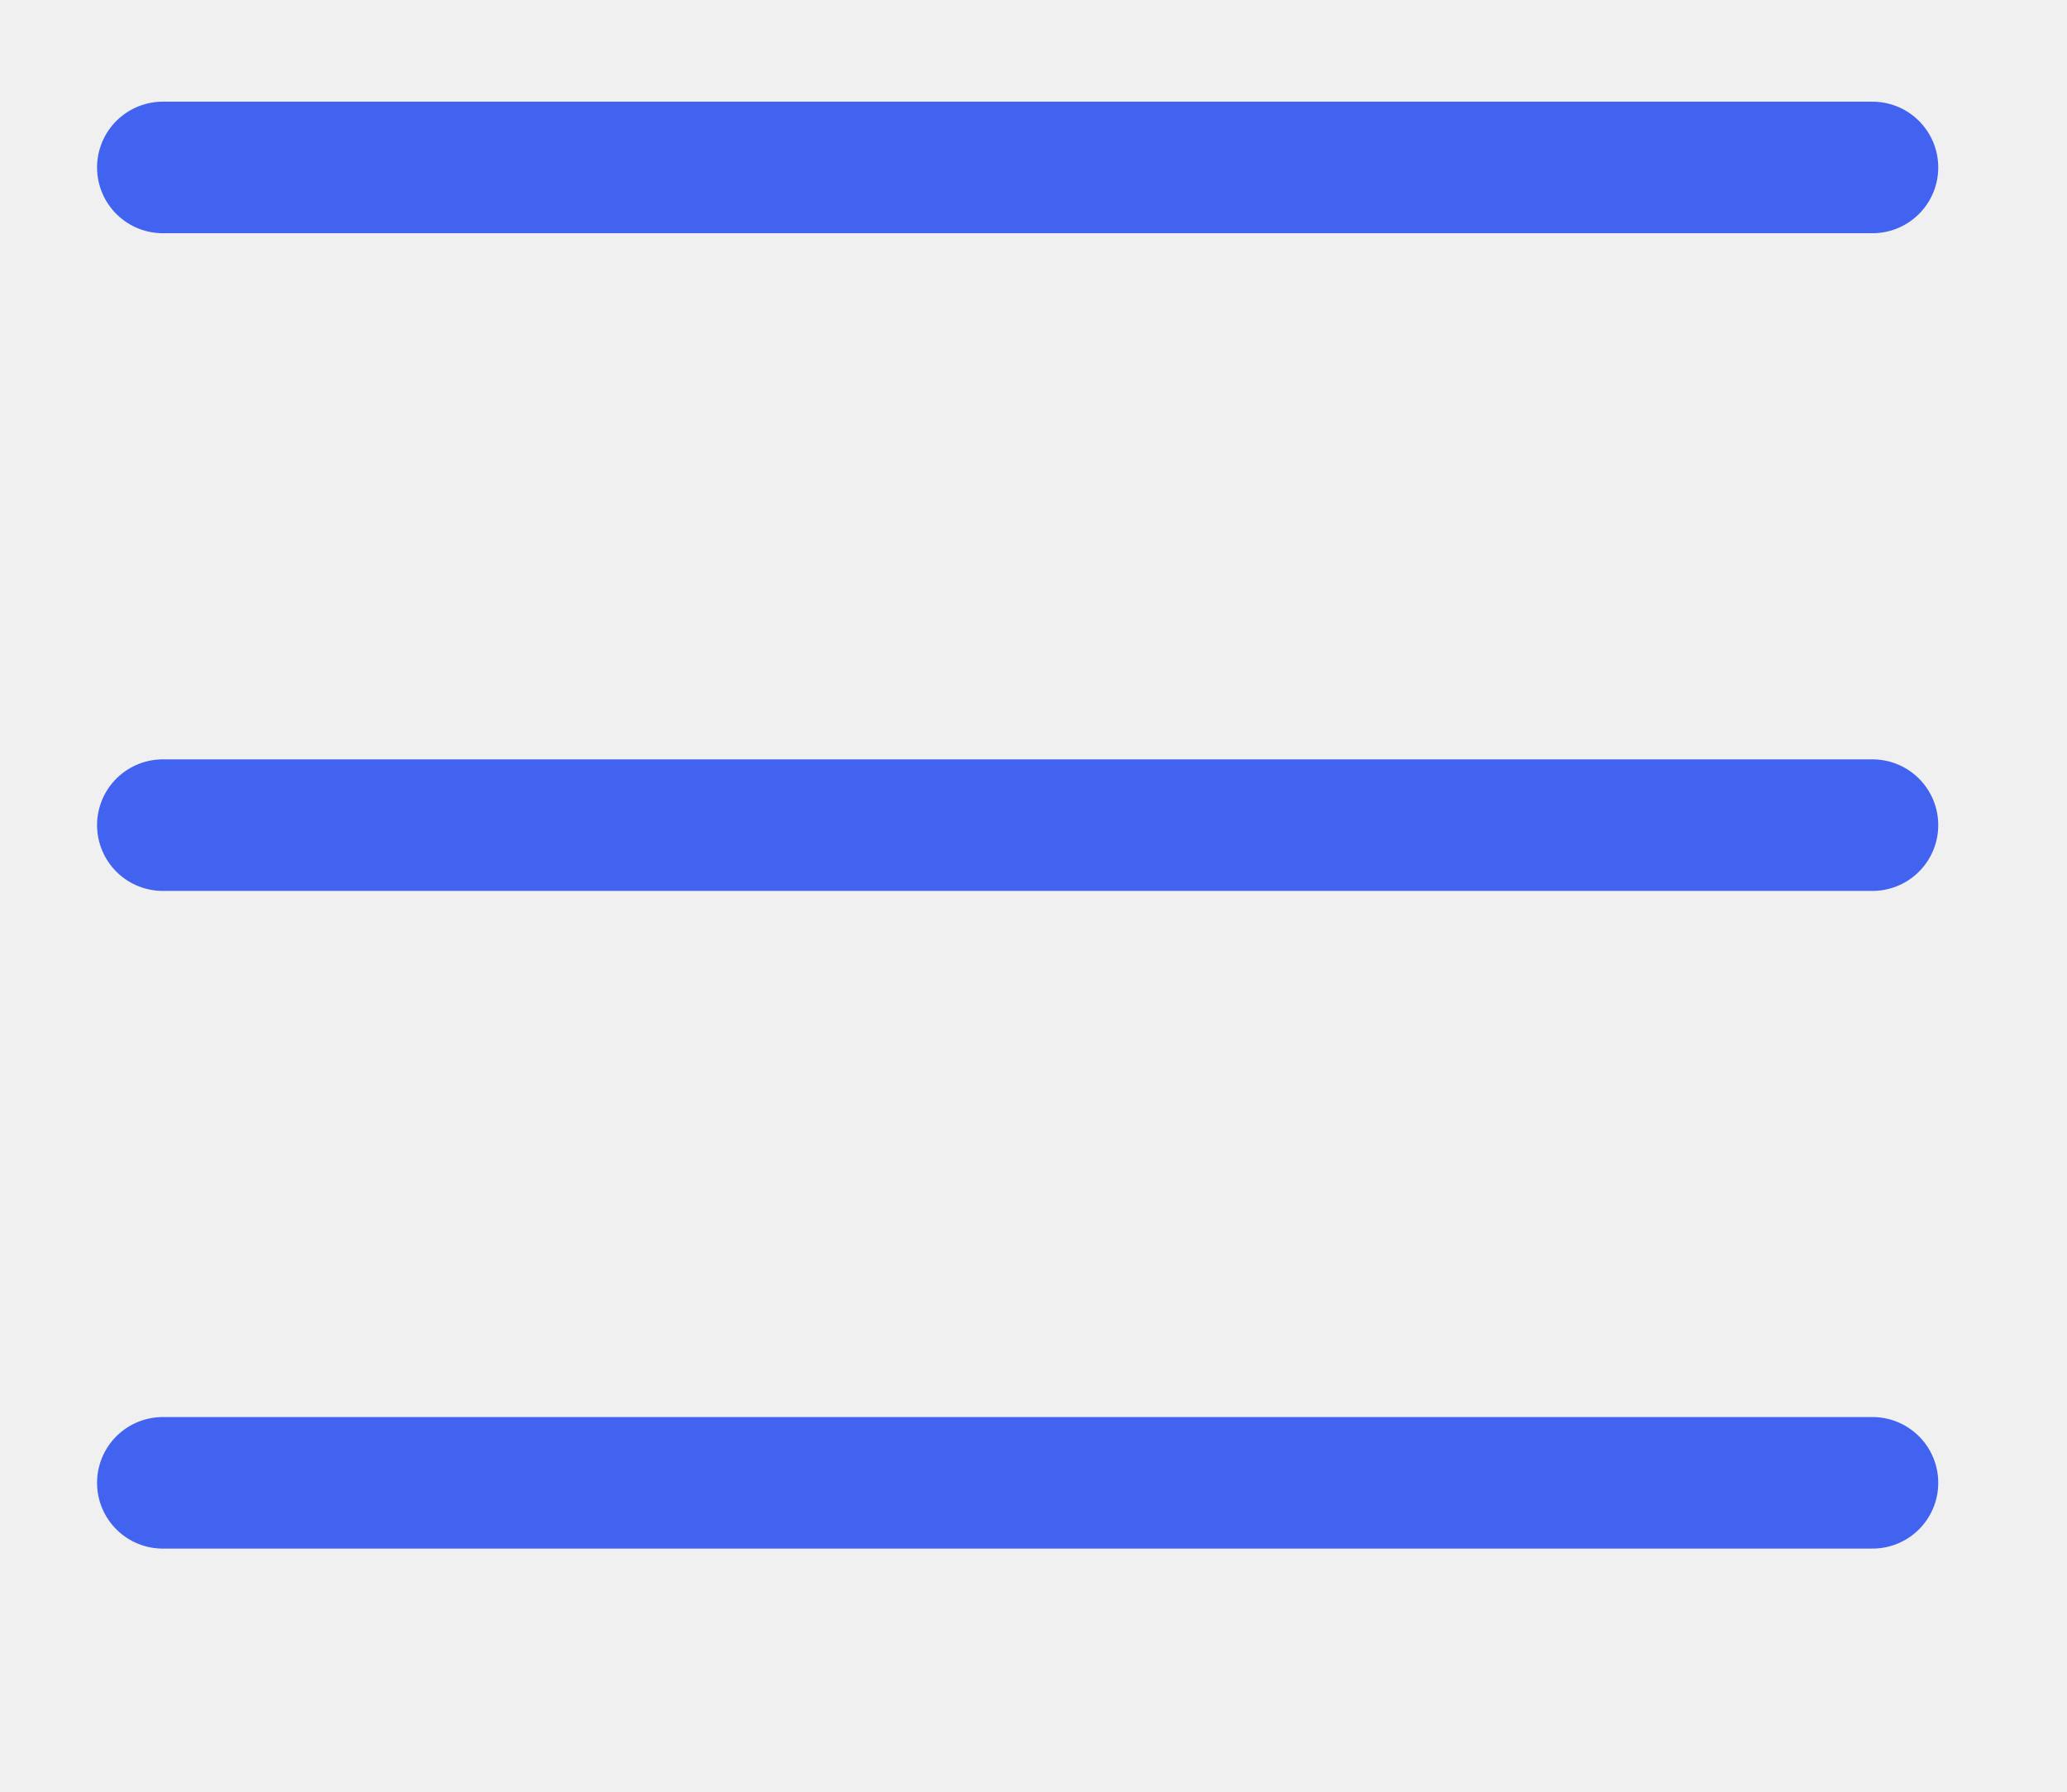
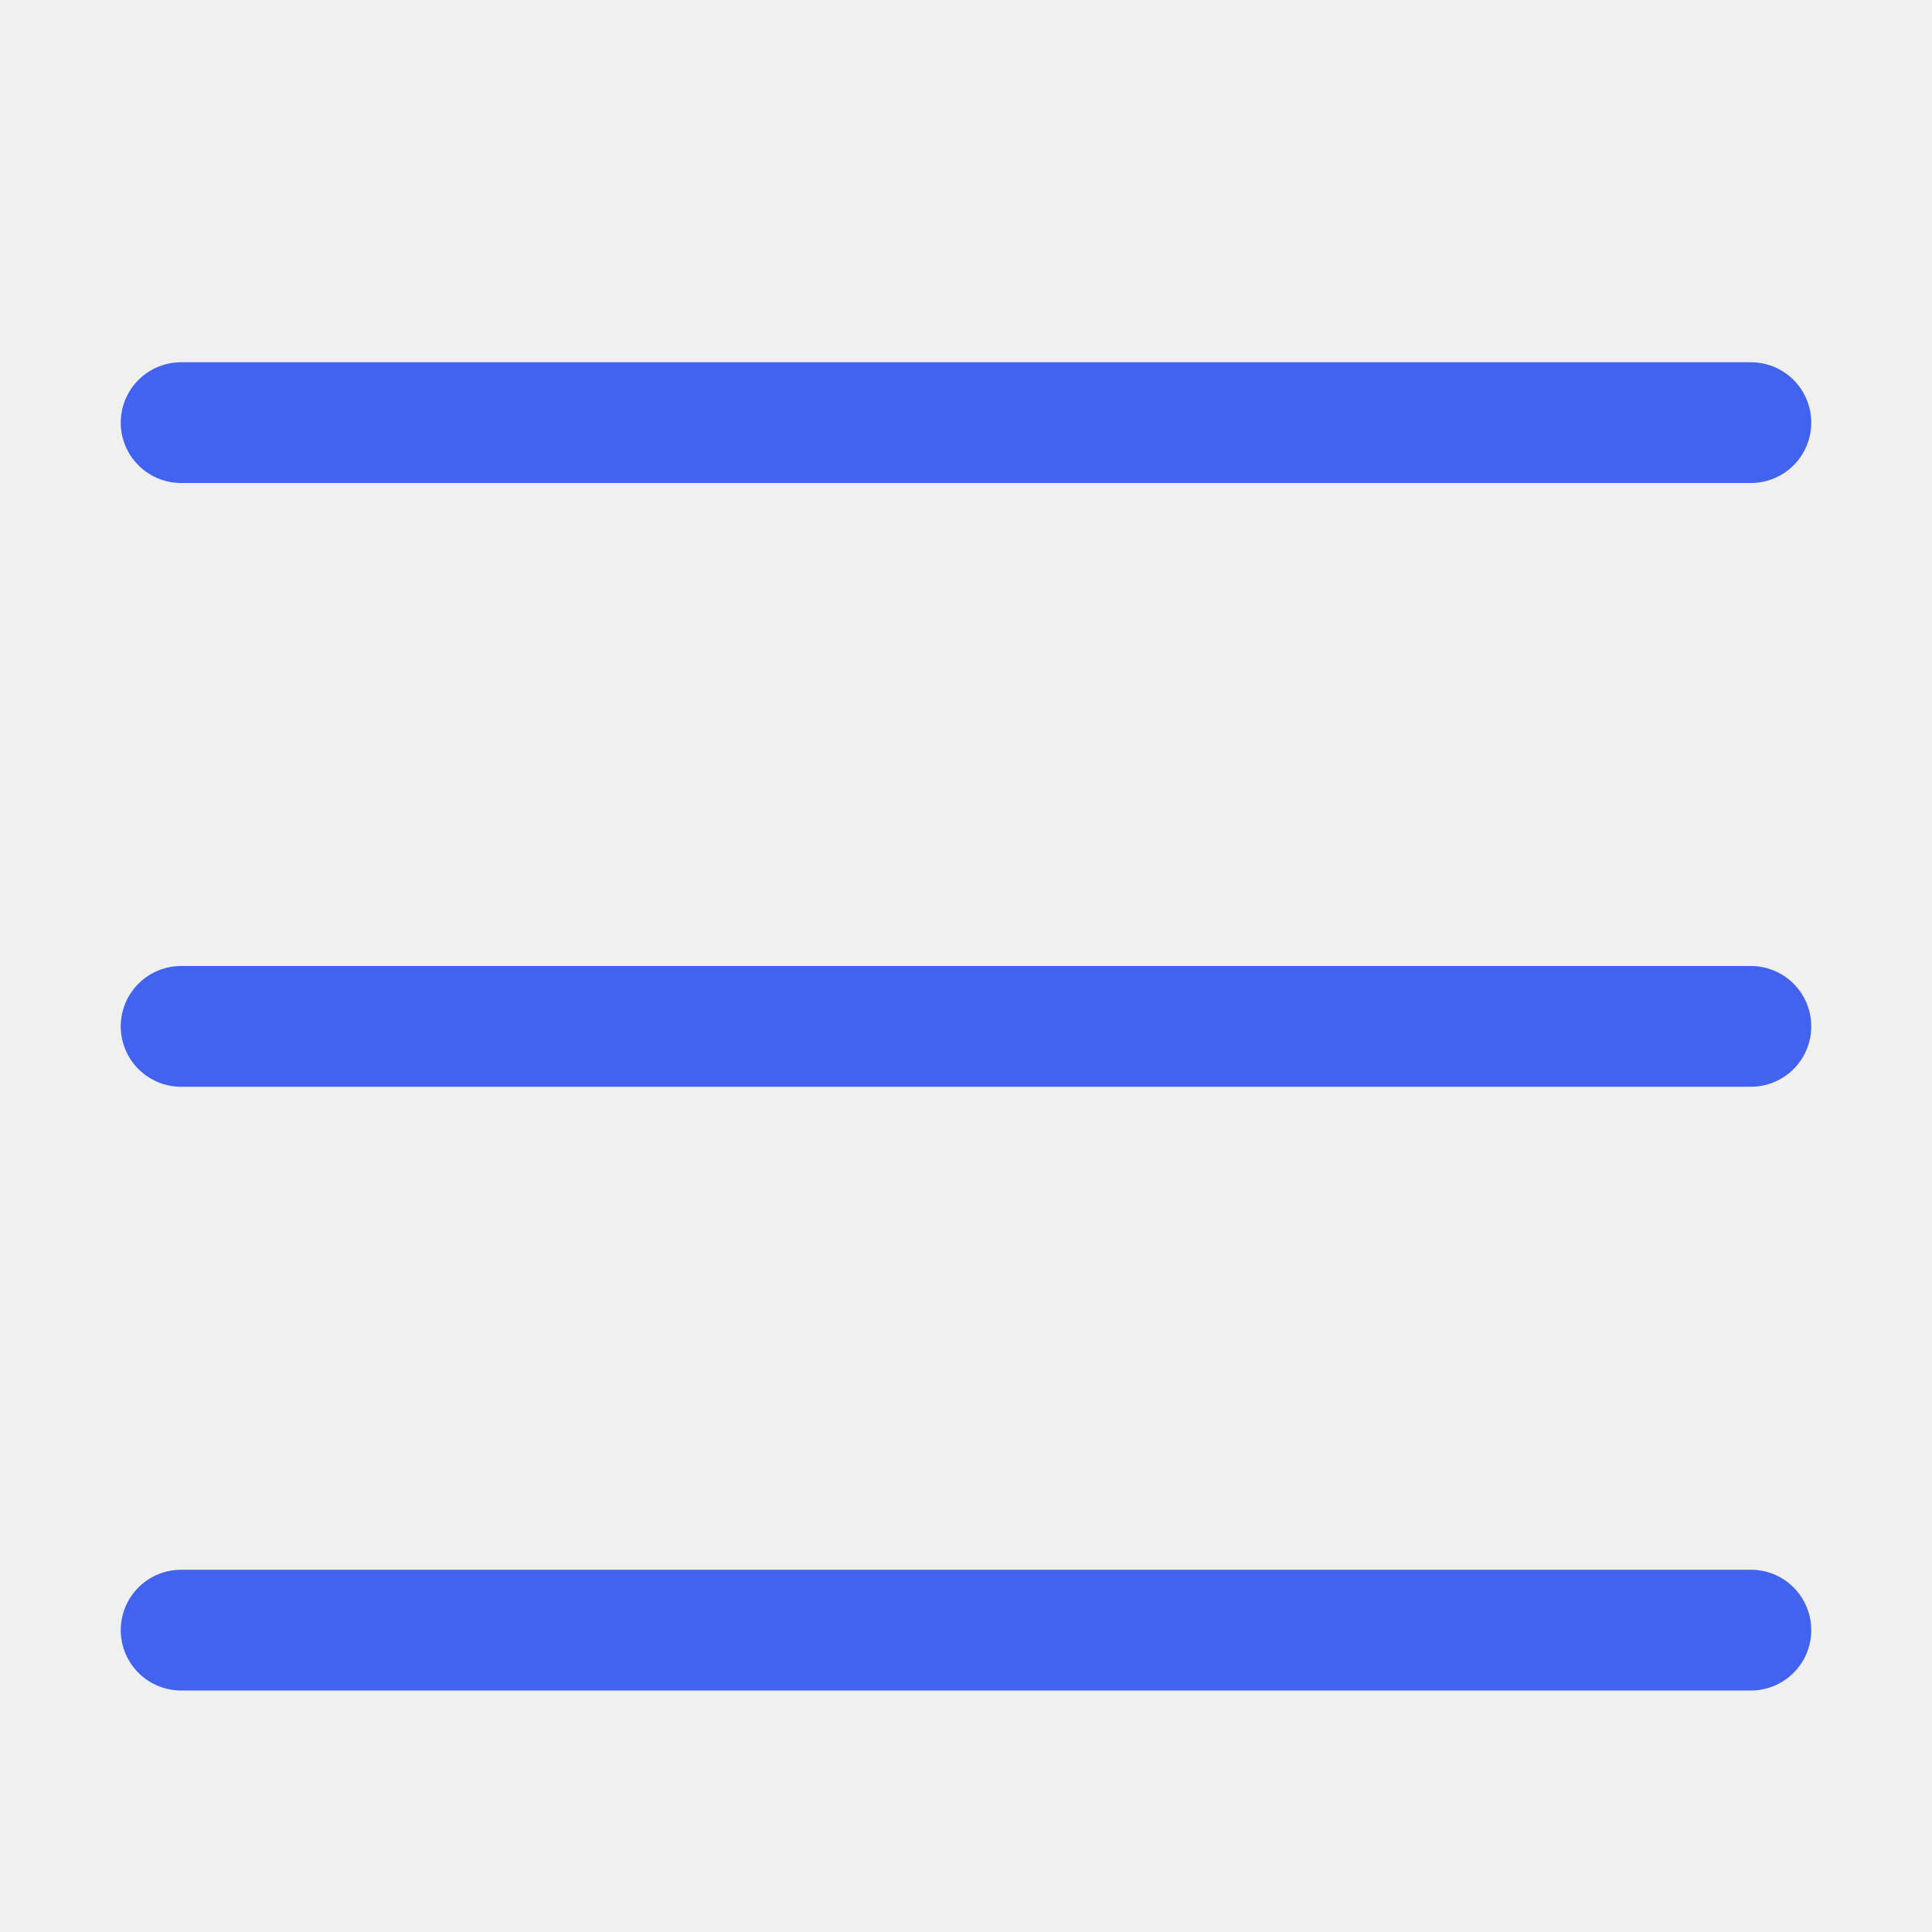
- <svg xmlns="http://www.w3.org/2000/svg" viewBox="-51.738 290.227 15.717 13.622" width="15.717px" height="13.622px" style="enable-background:new 0 0 400 1000;">
+ <svg xmlns="http://www.w3.org/2000/svg" viewBox="48 272 16 16" width="16px" height="16px">
  <defs>
-     <style>.cls-1,.cls-100,.cls-101,.cls-103,.cls-104,.cls-109,.cls-117,.cls-118,.cls-126,.cls-133,.cls-134,.cls-137,.cls-149,.cls-152,.cls-153,.cls-154,.cls-156,.cls-157,.cls-158,.cls-165,.cls-17,.cls-18,.cls-19,.cls-20,.cls-22,.cls-23,.cls-27,.cls-28,.cls-29,.cls-3,.cls-30,.cls-31,.cls-37,.cls-38,.cls-4,.cls-40,.cls-41,.cls-42,.cls-45,.cls-46,.cls-47,.cls-5,.cls-66,.cls-67,.cls-68,.cls-7,.cls-83,.cls-87,.cls-9,.cls-92,.cls-93,.cls-97,.cls-99{fill:none;}.cls-127,.cls-166,.cls-2,.cls-33,.cls-91{fill:#4262f0;}.cls-100,.cls-11,.cls-125,.cls-127,.cls-134,.cls-137,.cls-138,.cls-148,.cls-166,.cls-2,.cls-40,.cls-41,.cls-87,.cls-91{stroke:#4262f0;}.cls-10,.cls-100,.cls-101,.cls-103,.cls-104,.cls-107,.cls-109,.cls-11,.cls-12,.cls-126,.cls-13,.cls-132,.cls-148,.cls-157,.cls-158,.cls-16,.cls-166,.cls-171,.cls-19,.cls-2,.cls-20,.cls-27,.cls-28,.cls-29,.cls-37,.cls-38,.cls-4,.cls-41,.cls-43,.cls-44,.cls-45,.cls-66,.cls-67,.cls-68,.cls-7,.cls-81,.cls-84,.cls-85,.cls-87,.cls-92,.cls-93,.cls-94,.cls-95,.cls-96,.cls-99{stroke-miterlimit:10;}.cls-110,.cls-133,.cls-153,.cls-27,.cls-3,.cls-84{stroke:#fff;}.cls-103,.cls-104,.cls-105,.cls-107,.cls-108,.cls-110,.cls-117,.cls-118,.cls-119,.cls-120,.cls-121,.cls-122,.cls-123,.cls-124,.cls-125,.cls-127,.cls-128,.cls-129,.cls-133,.cls-135,.cls-136,.cls-137,.cls-138,.cls-149,.cls-150,.cls-152,.cls-153,.cls-154,.cls-155,.cls-156,.cls-158,.cls-159,.cls-17,.cls-18,.cls-19,.cls-20,.cls-22,.cls-24,.cls-25,.cls-27,.cls-29,.cls-3,.cls-31,.cls-37,.cls-39,.cls-40,.cls-41,.cls-42,.cls-46,.cls-5,.cls-64,.cls-66,.cls-68,.cls-7,.cls-83,.cls-85,.cls-88,.cls-89,.cls-90,.cls-91,.cls-92,.cls-93,.cls-96,.cls-97,.cls-99{stroke-linecap:round;}.cls-105,.cls-108,.cls-110,.cls-117,.cls-118,.cls-119,.cls-120,.cls-121,.cls-122,.cls-123,.cls-124,.cls-125,.cls-127,.cls-128,.cls-129,.cls-133,.cls-134,.cls-135,.cls-136,.cls-137,.cls-138,.cls-149,.cls-150,.cls-153,.cls-154,.cls-155,.cls-159,.cls-165,.cls-17,.cls-18,.cls-22,.cls-23,.cls-24,.cls-25,.cls-3,.cls-30,.cls-31,.cls-35,.cls-39,.cls-40,.cls-42,.cls-46,.cls-47,.cls-5,.cls-64,.cls-83,.cls-88,.cls-89,.cls-90,.cls-91,.cls-97{stroke-linejoin:round;}.cls-10,.cls-108,.cls-150,.cls-154,.cls-157,.cls-158,.cls-16,.cls-23,.cls-25,.cls-28,.cls-29,.cls-30,.cls-31,.cls-35,.cls-39,.cls-4,.cls-47,.cls-5,.cls-7,.cls-85{stroke:#586074;}.cls-24,.cls-6{fill:#7c869c;}.cls-108,.cls-150,.cls-16,.cls-163,.cls-25,.cls-8,.cls-85{fill:#586074;}.cls-148,.cls-21,.cls-86,.cls-9{opacity:0;}.cls-10,.cls-11,.cls-110,.cls-111,.cls-12,.cls-135,.cls-136,.cls-138,.cls-14,.cls-148,.cls-161,.cls-21,.cls-35,.cls-39,.cls-44,.cls-64,.cls-84,.cls-86,.cls-88,.cls-94{fill:#fff;}.cls-101,.cls-12,.cls-13,.cls-159,.cls-17,.cls-19,.cls-42,.cls-67,.cls-68,.cls-88,.cls-89{stroke:#31b491;}.cls-13,.cls-15,.cls-159,.cls-89{fill:#31b491;}.cls-100,.cls-103,.cls-104,.cls-105,.cls-159,.cls-17,.cls-18,.cls-28,.cls-29,.cls-30,.cls-31,.cls-67,.cls-68,.cls-93,.cls-95,.cls-96{stroke-width:2px;}.cls-18,.cls-45,.cls-46,.cls-81,.cls-92,.cls-93{stroke:#f07d42;}.cls-156,.cls-165,.cls-171,.cls-20,.cls-38,.cls-43,.cls-83,.cls-94{stroke:#ec4243;}.cls-107,.cls-132,.cls-22,.cls-90,.cls-99{stroke:#1f2229;}.cls-23{stroke-linecap:square;}.cls-24,.cls-64{stroke:#7c869c;}.cls-171,.cls-26,.cls-43{fill:#ec4243;}.cls-32,.cls-81{fill:#f07d42;}.cls-105,.cls-120,.cls-34{fill:#99a1b2;}.cls-36{clip-path:url(#clip-path);}.cls-104,.cls-37,.cls-44{stroke:#d3d7de;}.cls-48{fill:#ec1c24;}.cls-49{fill:#0057a7;}.cls-50{fill:#006838;}.cls-51{fill:#f48120;}.cls-52{fill:url(#linear-gradient);}.cls-53{fill:url(#linear-gradient-2);}.cls-54{fill:url(#linear-gradient-3);}.cls-55{fill:url(#linear-gradient-4);}.cls-56{fill:url(#linear-gradient-5);}.cls-57{fill:url(#linear-gradient-6);}.cls-58{fill:url(#linear-gradient-7);}.cls-59{fill:url(#linear-gradient-8);}.cls-60{fill:url(#linear-gradient-9);}.cls-61{fill:url(#linear-gradient-10);}.cls-62{fill:url(#linear-gradient-11);}.cls-63{fill:url(#linear-gradient-12);}.cls-65{clip-path:url(#clip-path-2);}.cls-103,.cls-105,.cls-117,.cls-120,.cls-66{stroke:#99a1b2;}.cls-69{fill:#e64a19;}.cls-70{fill:#5a2479;}.cls-71{fill:#8034ad;}.cls-72{fill:#f2f2f2;}.cls-73{fill:#f14336;}.cls-74{fill:#d32e2a;}.cls-75{fill:#ffd15c;}.cls-76{fill:#f8b64c;}.cls-77{fill:#40596b;}.cls-78{fill:#cdd6e0;}.cls-79{fill:#ff7058;}.cls-80{fill:#b8642f;}.cls-82{fill:#d3d7de;}.cls-111,.cls-86{fill-opacity:0;}.cls-107,.cls-132,.cls-90{fill:#1f2229;}.cls-132,.cls-90{opacity:0.6;}.cls-155,.cls-95,.cls-96{fill:#636c83;}.cls-135,.cls-136,.cls-155,.cls-95,.cls-96{stroke:#636c83;}.cls-97{stroke:#892320;}.cls-98{fill:#e9b449;}.cls-102{fill:#337eff;}.cls-106{clip-path:url(#clip-path-3);}.cls-107{opacity:0.4;}.cls-108,.cls-127{stroke-width:0.5px;}.cls-109{stroke:#000;}.cls-112{fill:#e2e4e9;}.cls-113,.cls-119,.cls-121{fill:#c5c9d3;}.cls-114,.cls-124,.cls-125{fill:#5a76f2;}.cls-115,.cls-122{fill:#899df5;}.cls-116,.cls-123{fill:#b8c4f9;}.cls-118,.cls-124{stroke:#5a76f2;}.cls-119{stroke:#bdbdbd;}.cls-121{stroke:#c5c9d3;}.cls-122{stroke:#899df5;}.cls-123{stroke:#b8c4f9;}.cls-126{stroke:#757575;}.cls-128{fill:#2b4eee;stroke:#2b4eee;}.cls-129{fill:#133bec;stroke:#133bec;}.cls-130{fill:#6442f0;}.cls-131{fill:#295394;}.cls-133{stroke-width:4px;}.cls-136,.cls-137,.cls-149,.cls-150,.cls-152,.cls-153,.cls-154,.cls-155,.cls-156,.cls-157,.cls-158{stroke-width:1.5px;}.cls-139{fill:url(#linear-gradient-13);}.cls-140{fill:url(#linear-gradient-14);}.cls-141{fill:url(#linear-gradient-15);}.cls-142{fill:url(#linear-gradient-16);}.cls-143{fill:url(#linear-gradient-17);}.cls-144{fill:url(#linear-gradient-18);}.cls-145{fill:url(#linear-gradient-19);}.cls-146{fill:#2680eb;}.cls-147{fill:red;}.cls-148,.cls-166,.cls-171{stroke-width:0;}.cls-149,.cls-152{stroke:#424857;}.cls-151{fill:#424857;}.cls-160{fill:url(#linear-gradient-20);}.cls-161,.cls-163{fill-rule:evenodd;}.cls-162{fill:#0077b5;}.cls-164{fill:url(#linear-gradient-21);}.cls-167{fill:#1ab6ff;}.cls-168{fill:#207245;}.cls-169{fill:#cb4424;}.cls-170{fill:#c50606;}</style>
+     <style>.cls-1,.cls-100,.cls-101,.cls-103,.cls-104,.cls-109,.cls-117,.cls-118,.cls-126,.cls-133,.cls-134,.cls-137,.cls-149,.cls-152,.cls-153,.cls-154,.cls-156,.cls-157,.cls-158,.cls-165,.cls-17,.cls-18,.cls-19,.cls-20,.cls-22,.cls-23,.cls-27,.cls-28,.cls-29,.cls-3,.cls-30,.cls-31,.cls-37,.cls-38,.cls-4,.cls-40,.cls-41,.cls-42,.cls-45,.cls-46,.cls-47,.cls-5,.cls-66,.cls-67,.cls-68,.cls-7,.cls-83,.cls-87,.cls-9,.cls-92,.cls-93,.cls-97,.cls-99{fill:none;}.cls-127,.cls-166,.cls-2,.cls-33,.cls-91{fill:#4262F0;}.cls-100,.cls-11,.cls-125,.cls-127,.cls-134,.cls-137,.cls-138,.cls-148,.cls-166,.cls-2,.cls-40,.cls-41,.cls-87,.cls-91{stroke:#4262F0;}.cls-10,.cls-100,.cls-101,.cls-103,.cls-104,.cls-107,.cls-109,.cls-11,.cls-12,.cls-126,.cls-13,.cls-132,.cls-148,.cls-157,.cls-158,.cls-16,.cls-166,.cls-171,.cls-19,.cls-2,.cls-20,.cls-27,.cls-28,.cls-29,.cls-37,.cls-38,.cls-4,.cls-41,.cls-43,.cls-44,.cls-45,.cls-66,.cls-67,.cls-68,.cls-7,.cls-81,.cls-84,.cls-85,.cls-87,.cls-92,.cls-93,.cls-94,.cls-95,.cls-96,.cls-99{stroke-miterlimit:10;}.cls-110,.cls-133,.cls-153,.cls-27,.cls-3,.cls-84{stroke:#fff;}.cls-103,.cls-104,.cls-105,.cls-107,.cls-108,.cls-110,.cls-117,.cls-118,.cls-119,.cls-120,.cls-121,.cls-122,.cls-123,.cls-124,.cls-125,.cls-127,.cls-128,.cls-129,.cls-133,.cls-135,.cls-136,.cls-137,.cls-138,.cls-149,.cls-150,.cls-152,.cls-153,.cls-154,.cls-155,.cls-156,.cls-158,.cls-159,.cls-17,.cls-18,.cls-19,.cls-20,.cls-22,.cls-24,.cls-25,.cls-27,.cls-29,.cls-3,.cls-31,.cls-37,.cls-39,.cls-40,.cls-41,.cls-42,.cls-46,.cls-5,.cls-64,.cls-66,.cls-68,.cls-7,.cls-83,.cls-85,.cls-88,.cls-89,.cls-90,.cls-91,.cls-92,.cls-93,.cls-96,.cls-97,.cls-99{stroke-linecap:round;}.cls-105,.cls-108,.cls-110,.cls-117,.cls-118,.cls-119,.cls-120,.cls-121,.cls-122,.cls-123,.cls-124,.cls-125,.cls-127,.cls-128,.cls-129,.cls-133,.cls-134,.cls-135,.cls-136,.cls-137,.cls-138,.cls-149,.cls-150,.cls-153,.cls-154,.cls-155,.cls-159,.cls-165,.cls-17,.cls-18,.cls-22,.cls-23,.cls-24,.cls-25,.cls-3,.cls-30,.cls-31,.cls-35,.cls-39,.cls-40,.cls-42,.cls-46,.cls-47,.cls-5,.cls-64,.cls-83,.cls-88,.cls-89,.cls-90,.cls-91,.cls-97{stroke-linejoin:round;}.cls-10,.cls-108,.cls-150,.cls-154,.cls-157,.cls-158,.cls-16,.cls-23,.cls-25,.cls-28,.cls-29,.cls-30,.cls-31,.cls-35,.cls-39,.cls-4,.cls-47,.cls-5,.cls-7,.cls-85{stroke:#4262F0;}.cls-24,.cls-6{fill:#7c869c;}.cls-108,.cls-150,.cls-16,.cls-163,.cls-25,.cls-8,.cls-85{fill:#4262F0;}.cls-148,.cls-21,.cls-86,.cls-9{opacity:0;}.cls-10,.cls-11,.cls-110,.cls-111,.cls-12,.cls-135,.cls-136,.cls-138,.cls-14,.cls-148,.cls-161,.cls-21,.cls-35,.cls-39,.cls-44,.cls-64,.cls-84,.cls-86,.cls-88,.cls-94{fill:#fff;}.cls-101,.cls-12,.cls-13,.cls-159,.cls-17,.cls-19,.cls-42,.cls-67,.cls-68,.cls-88,.cls-89{stroke:#31b491;}.cls-13,.cls-15,.cls-159,.cls-89{fill:#31b491;}.cls-100,.cls-103,.cls-104,.cls-105,.cls-159,.cls-17,.cls-18,.cls-28,.cls-29,.cls-30,.cls-31,.cls-67,.cls-68,.cls-93,.cls-95,.cls-96{stroke-width:2px;}.cls-18,.cls-45,.cls-46,.cls-81,.cls-92,.cls-93{stroke:#f07d42;}.cls-156,.cls-165,.cls-171,.cls-20,.cls-38,.cls-43,.cls-83,.cls-94{stroke:#ec4243;}.cls-107,.cls-132,.cls-22,.cls-90,.cls-99{stroke:#1f2229;}.cls-23{stroke-linecap:square;}.cls-24,.cls-64{stroke:#7c869c;}.cls-171,.cls-26,.cls-43{fill:#ec4243;}.cls-32,.cls-81{fill:#f07d42;}.cls-105,.cls-120,.cls-34{fill:#99a1b2;}.cls-36{clip-path:url(#clip-path);}.cls-104,.cls-37,.cls-44{stroke:#d3d7de;}.cls-48{fill:#ec1c24;}.cls-49{fill:#0057a7;}.cls-50{fill:#006838;}.cls-51{fill:#f48120;}.cls-52{fill:url(#linear-gradient);}.cls-53{fill:url(#linear-gradient-2);}.cls-54{fill:url(#linear-gradient-3);}.cls-55{fill:url(#linear-gradient-4);}.cls-56{fill:url(#linear-gradient-5);}.cls-57{fill:url(#linear-gradient-6);}.cls-58{fill:url(#linear-gradient-7);}.cls-59{fill:url(#linear-gradient-8);}.cls-60{fill:url(#linear-gradient-9);}.cls-61{fill:url(#linear-gradient-10);}.cls-62{fill:url(#linear-gradient-11);}.cls-63{fill:url(#linear-gradient-12);}.cls-65{clip-path:url(#clip-path-2);}.cls-103,.cls-105,.cls-117,.cls-120,.cls-66{stroke:#99a1b2;}.cls-69{fill:#e64a19;}.cls-70{fill:#5a2479;}.cls-71{fill:#8034ad;}.cls-72{fill:#f2f2f2;}.cls-73{fill:#f14336;}.cls-74{fill:#d32e2a;}.cls-75{fill:#ffd15c;}.cls-76{fill:#f8b64c;}.cls-77{fill:#40596b;}.cls-78{fill:#cdd6e0;}.cls-79{fill:#ff7058;}.cls-80{fill:#b8642f;}.cls-82{fill:#d3d7de;}.cls-111,.cls-86{fill-opacity:0;}.cls-107,.cls-132,.cls-90{fill:#1f2229;}.cls-132,.cls-90{opacity:0.6;}.cls-155,.cls-95,.cls-96{fill:#636c83;}.cls-135,.cls-136,.cls-155,.cls-95,.cls-96{stroke:#636c83;}.cls-97{stroke:#892320;}.cls-98{fill:#e9b449;}.cls-102{fill:#337eff;}.cls-106{clip-path:url(#clip-path-3);}.cls-107{opacity:0.4;}.cls-108,.cls-127{stroke-width:0.5px;}.cls-109{stroke:#000;}.cls-112{fill:#e2e4e9;}.cls-113,.cls-119,.cls-121{fill:#c5c9d3;}.cls-114,.cls-124,.cls-125{fill:#5a76f2;}.cls-115,.cls-122{fill:#899df5;}.cls-116,.cls-123{fill:#b8c4f9;}.cls-118,.cls-124{stroke:#5a76f2;}.cls-119{stroke:#bdbdbd;}.cls-121{stroke:#c5c9d3;}.cls-122{stroke:#899df5;}.cls-123{stroke:#b8c4f9;}.cls-126{stroke:#757575;}.cls-128{fill:#2b4eee;stroke:#2b4eee;}.cls-129{fill:#133bec;stroke:#133bec;}.cls-130{fill:#6442f0;}.cls-131{fill:#295394;}.cls-133{stroke-width:4px;}.cls-136,.cls-137,.cls-149,.cls-150,.cls-152,.cls-153,.cls-154,.cls-155,.cls-156,.cls-157,.cls-158{stroke-width:1.5px;}.cls-139{fill:url(#linear-gradient-13);}.cls-140{fill:url(#linear-gradient-14);}.cls-141{fill:url(#linear-gradient-15);}.cls-142{fill:url(#linear-gradient-16);}.cls-143{fill:url(#linear-gradient-17);}.cls-144{fill:url(#linear-gradient-18);}.cls-145{fill:url(#linear-gradient-19);}.cls-146{fill:#2680eb;}.cls-147{fill:red;}.cls-148,.cls-166,.cls-171{stroke-width:0;}.cls-149,.cls-152{stroke:#424857;}.cls-151{fill:#424857;}.cls-160{fill:url(#linear-gradient-20);}.cls-161,.cls-163{fill-rule:evenodd;}.cls-162{fill:#0077b5;}.cls-164{fill:url(#linear-gradient-21);}.cls-167{fill:#1ab6ff;}.cls-168{fill:#207245;}.cls-169{fill:#cb4424;}.cls-170{fill:#c50606;}</style>
  </defs>
-   <line class="cls-138" x1="-50.5" y1="291.5" x2="-37.5" y2="291.5" />
-   <line class="cls-138" x1="-50.5" y1="296.5" x2="-37.5" y2="296.5" />
-   <line class="cls-138" x1="-50.5" y1="301.5" x2="-37.5" y2="301.5" />
-   <rect class="cls-9" y="288" width="16" height="16" x="-52" />
+   <line class="cls-39" x1="49.5" y1="275.5" x2="62.5" y2="275.5" />
+   <line class="cls-39" x1="49.5" y1="280.5" x2="62.5" y2="280.5" />
+   <line class="cls-39" x1="49.5" y1="285.5" x2="62.5" y2="285.5" />
+   <rect class="cls-9" x="48" y="272" width="16" height="16" />
</svg>
